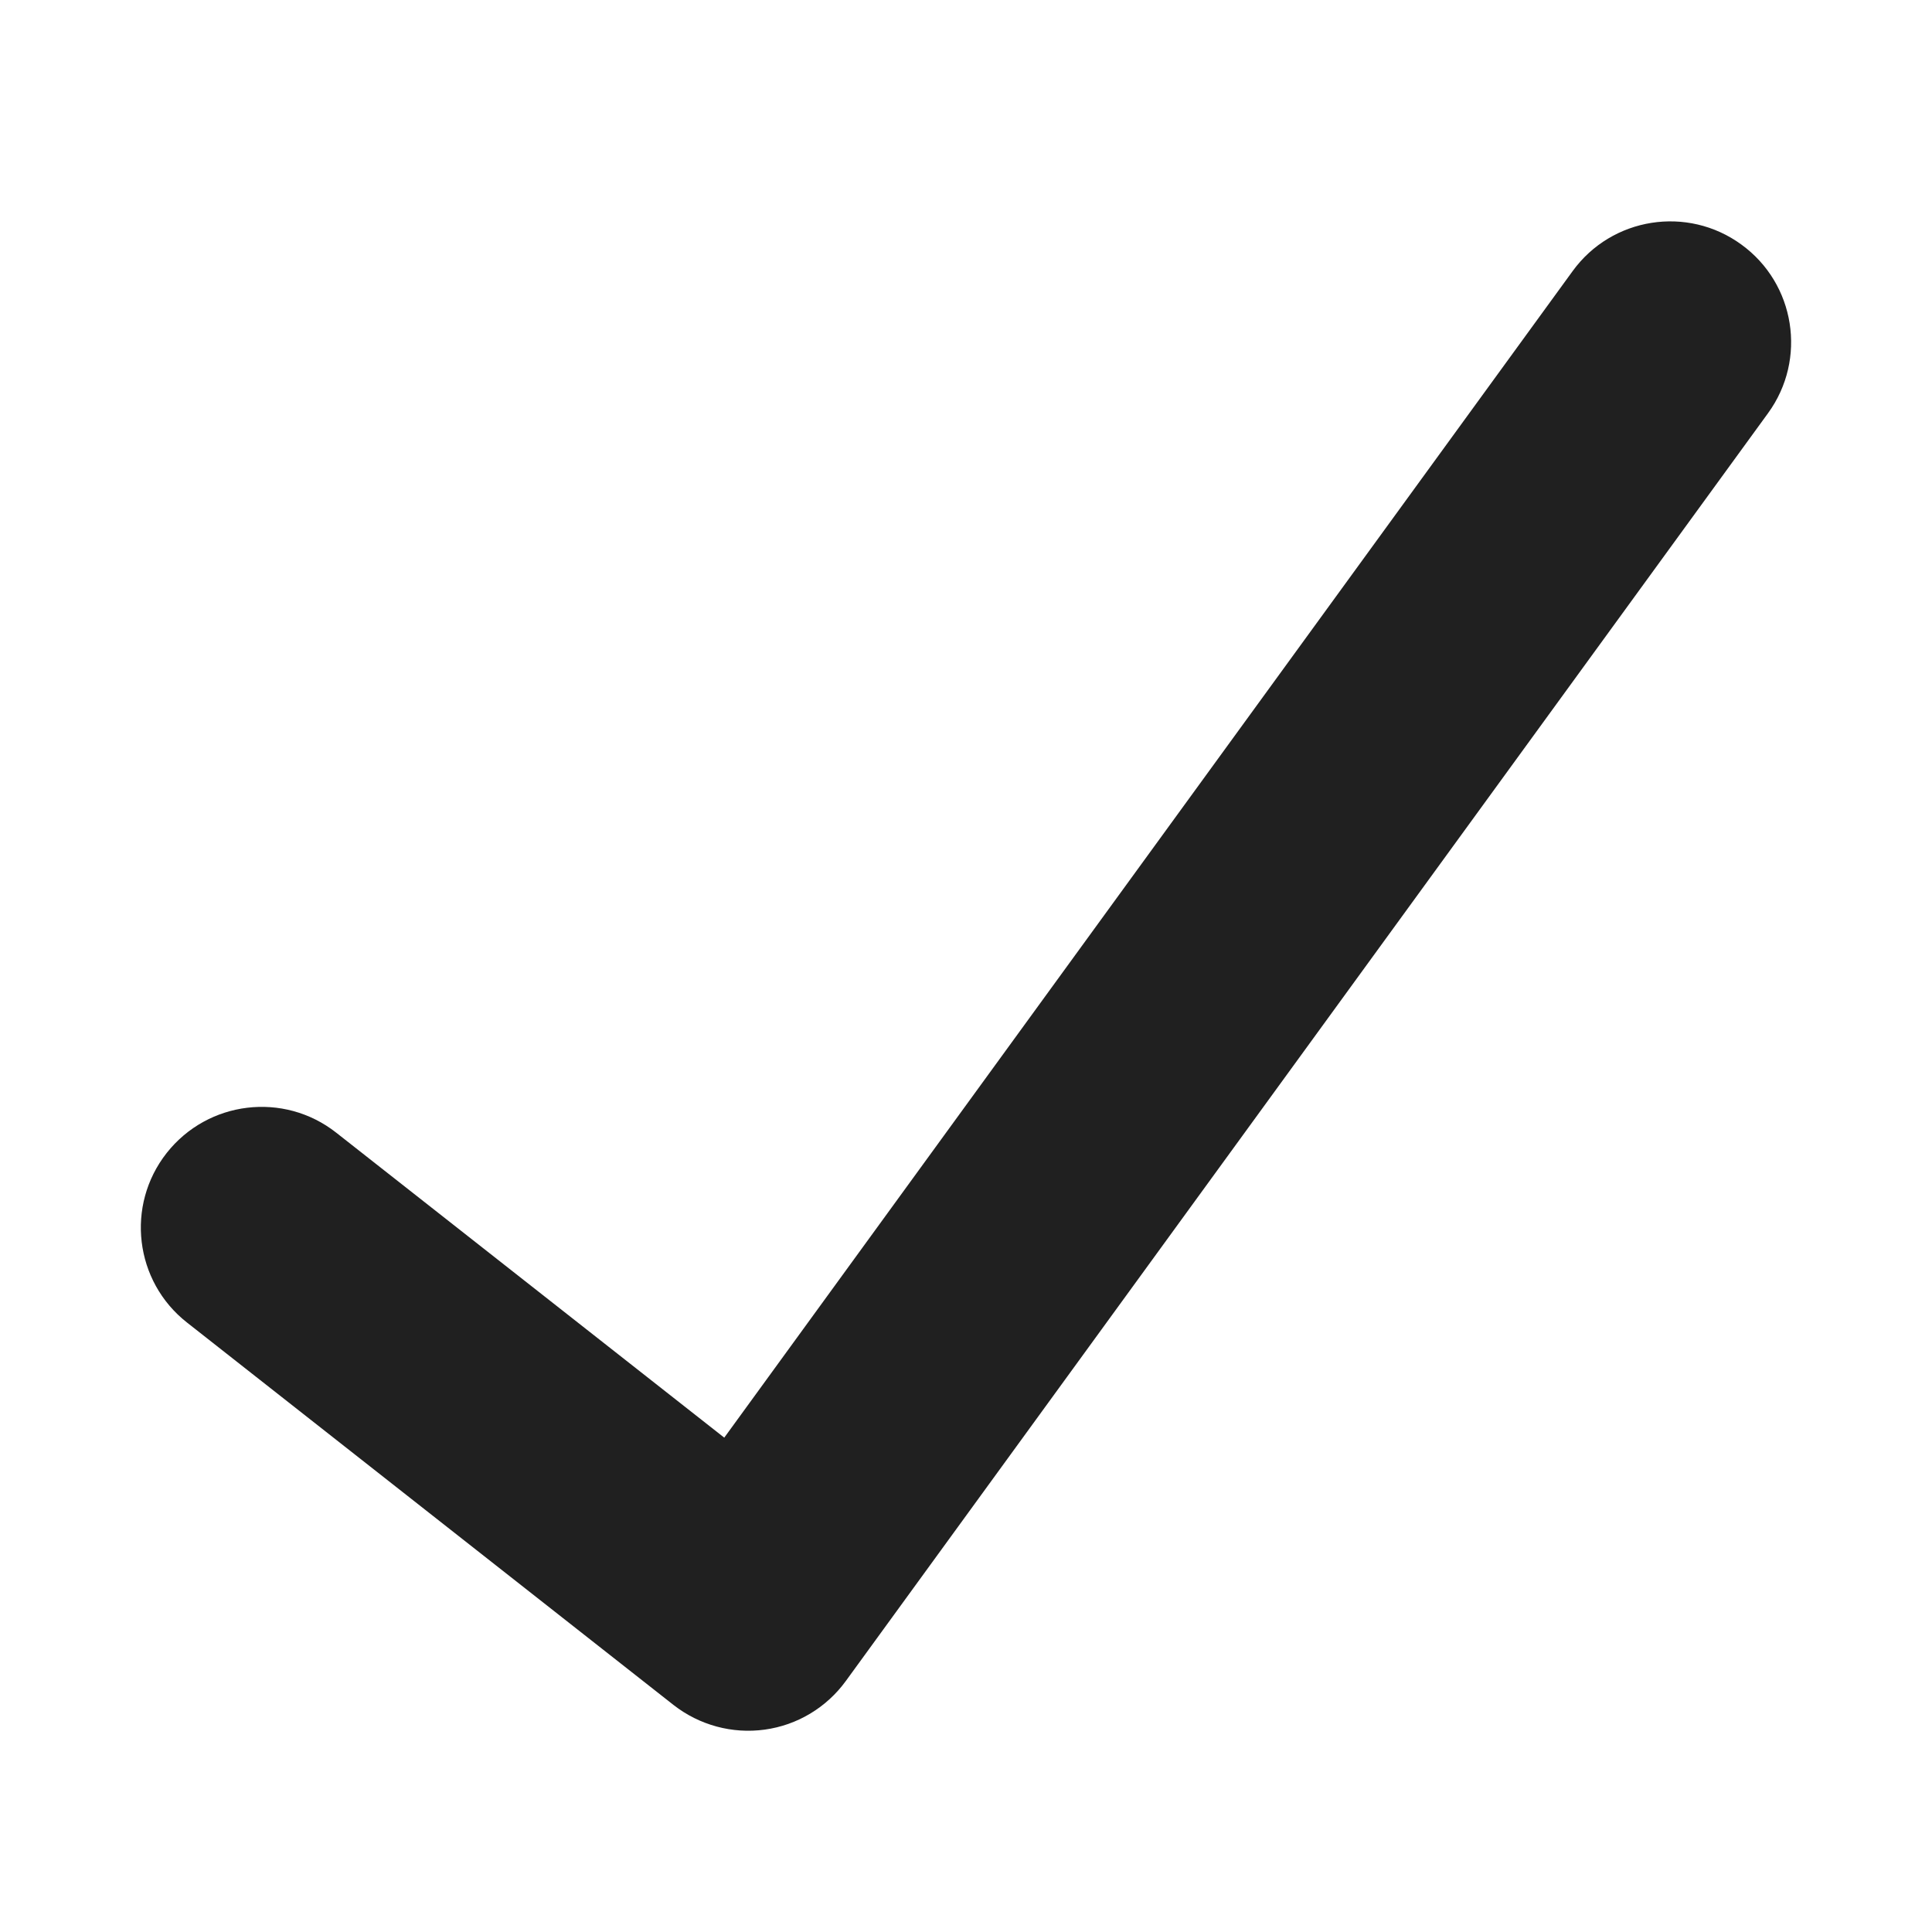
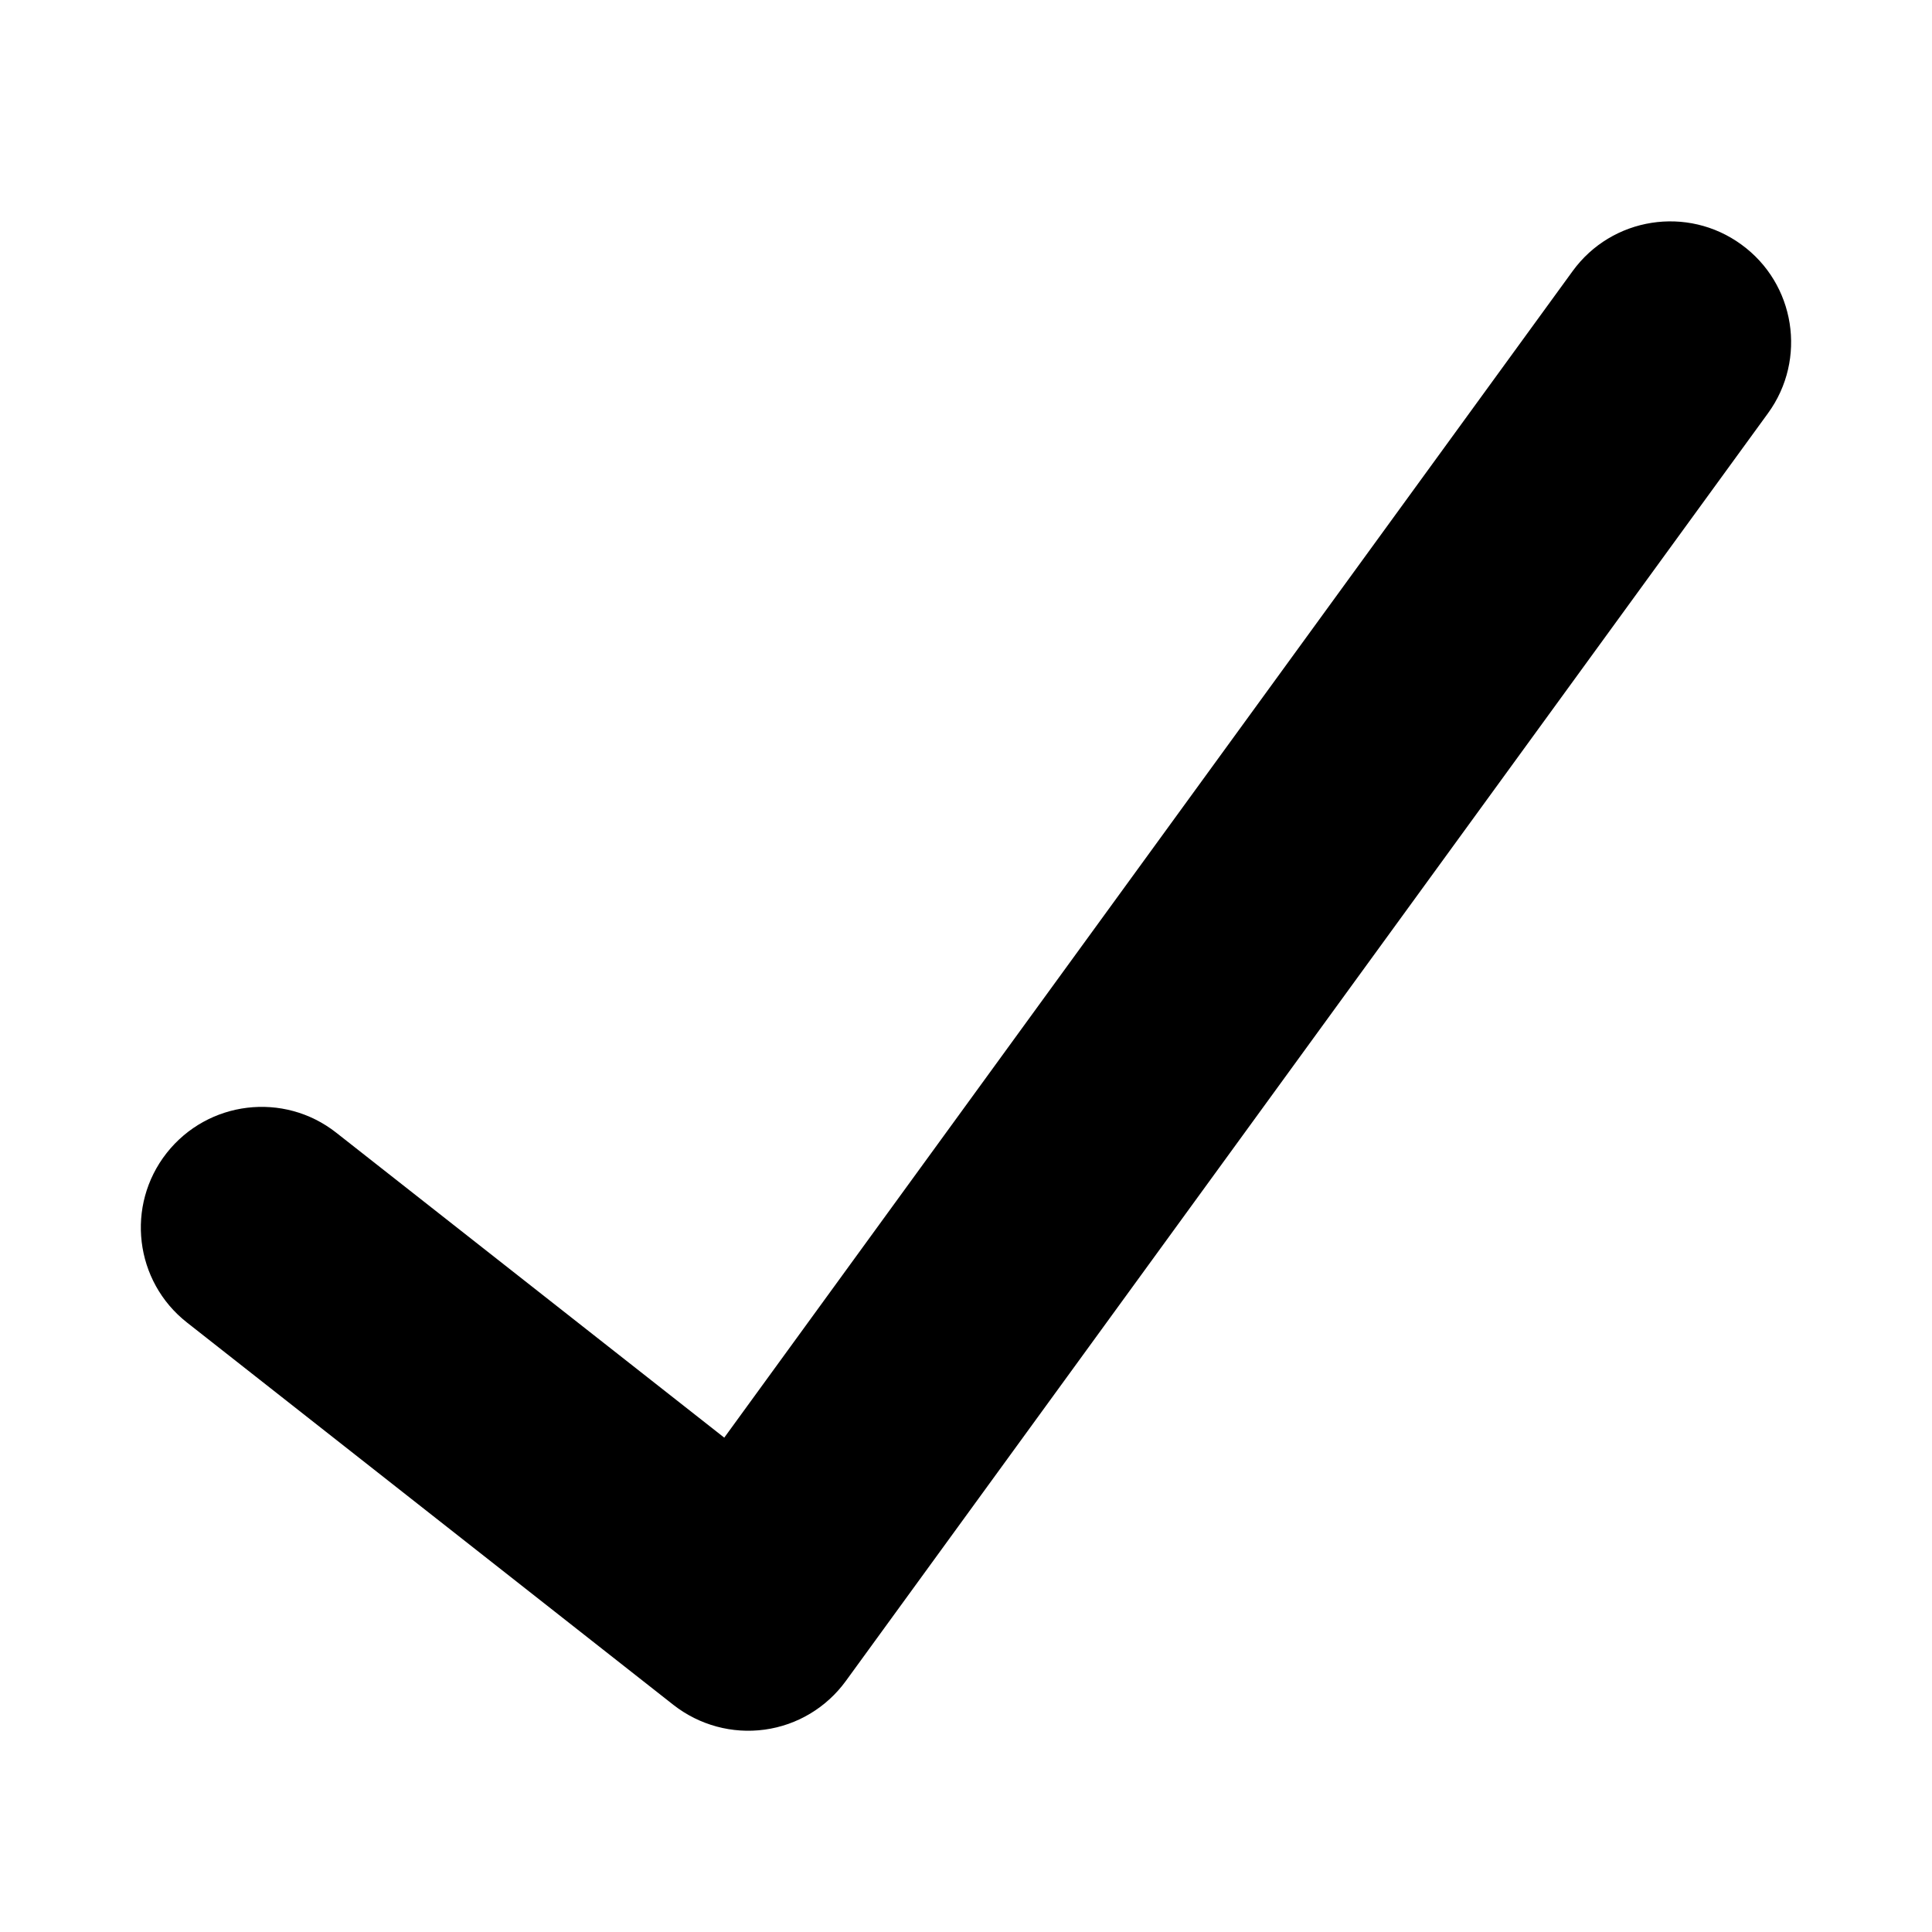
<svg xmlns="http://www.w3.org/2000/svg" width="16" height="16" viewBox="0 0 16 16" fill="none">
-   <path fill-rule="evenodd" clip-rule="evenodd" d="M14.421 2.025C14.868 2.349 14.967 2.975 14.642 3.422L7.005 13.921C6.845 14.141 6.603 14.287 6.333 14.324C6.064 14.361 5.792 14.287 5.578 14.12L1.549 10.953C1.114 10.612 1.039 9.983 1.38 9.549C1.722 9.115 2.35 9.039 2.784 9.38L5.998 11.906L13.024 2.245C13.349 1.798 13.975 1.7 14.421 2.025Z" fill="black" fill-opacity="0.875" />
+   <path fill-rule="evenodd" clip-rule="evenodd" d="M14.421 2.025C14.868 2.349 14.967 2.975 14.642 3.422L7.005 13.921C6.845 14.141 6.603 14.287 6.333 14.324C6.064 14.361 5.792 14.287 5.578 14.12L1.549 10.953C1.114 10.612 1.039 9.983 1.38 9.549C1.722 9.115 2.35 9.039 2.784 9.38L5.998 11.906L13.024 2.245C13.349 1.798 13.975 1.7 14.421 2.025Z" fill="currentColor" />
</svg>
